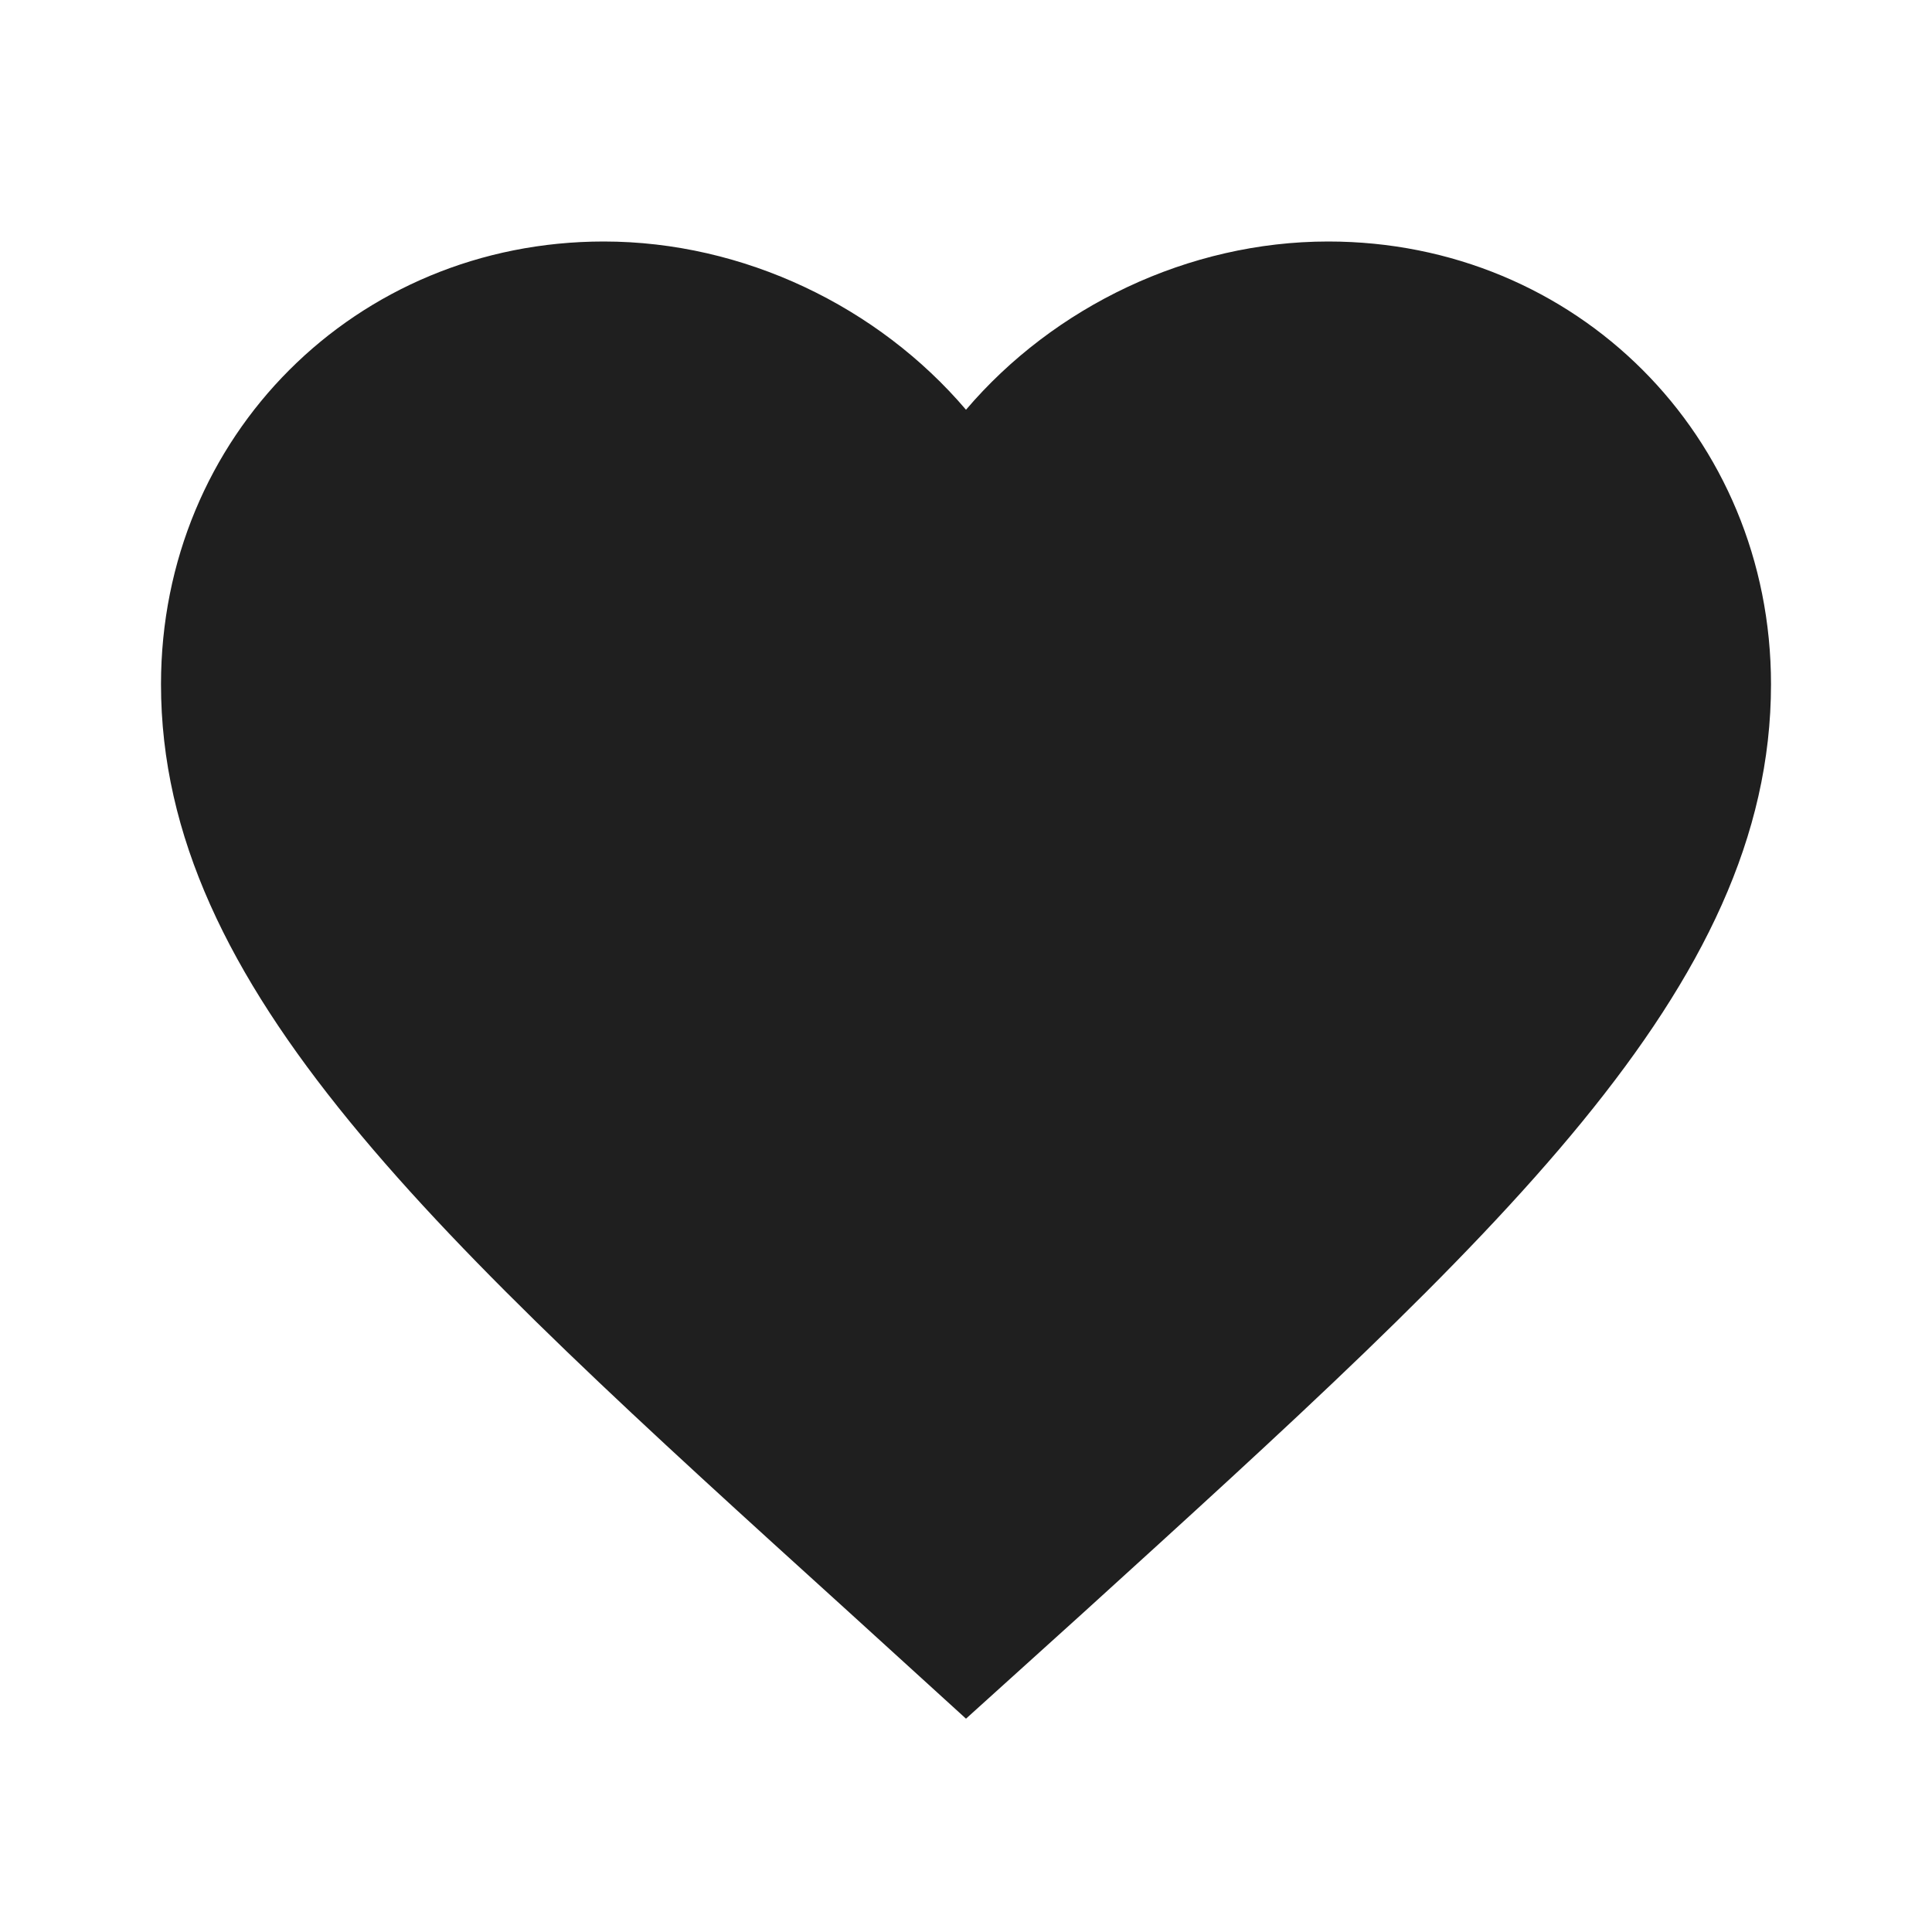
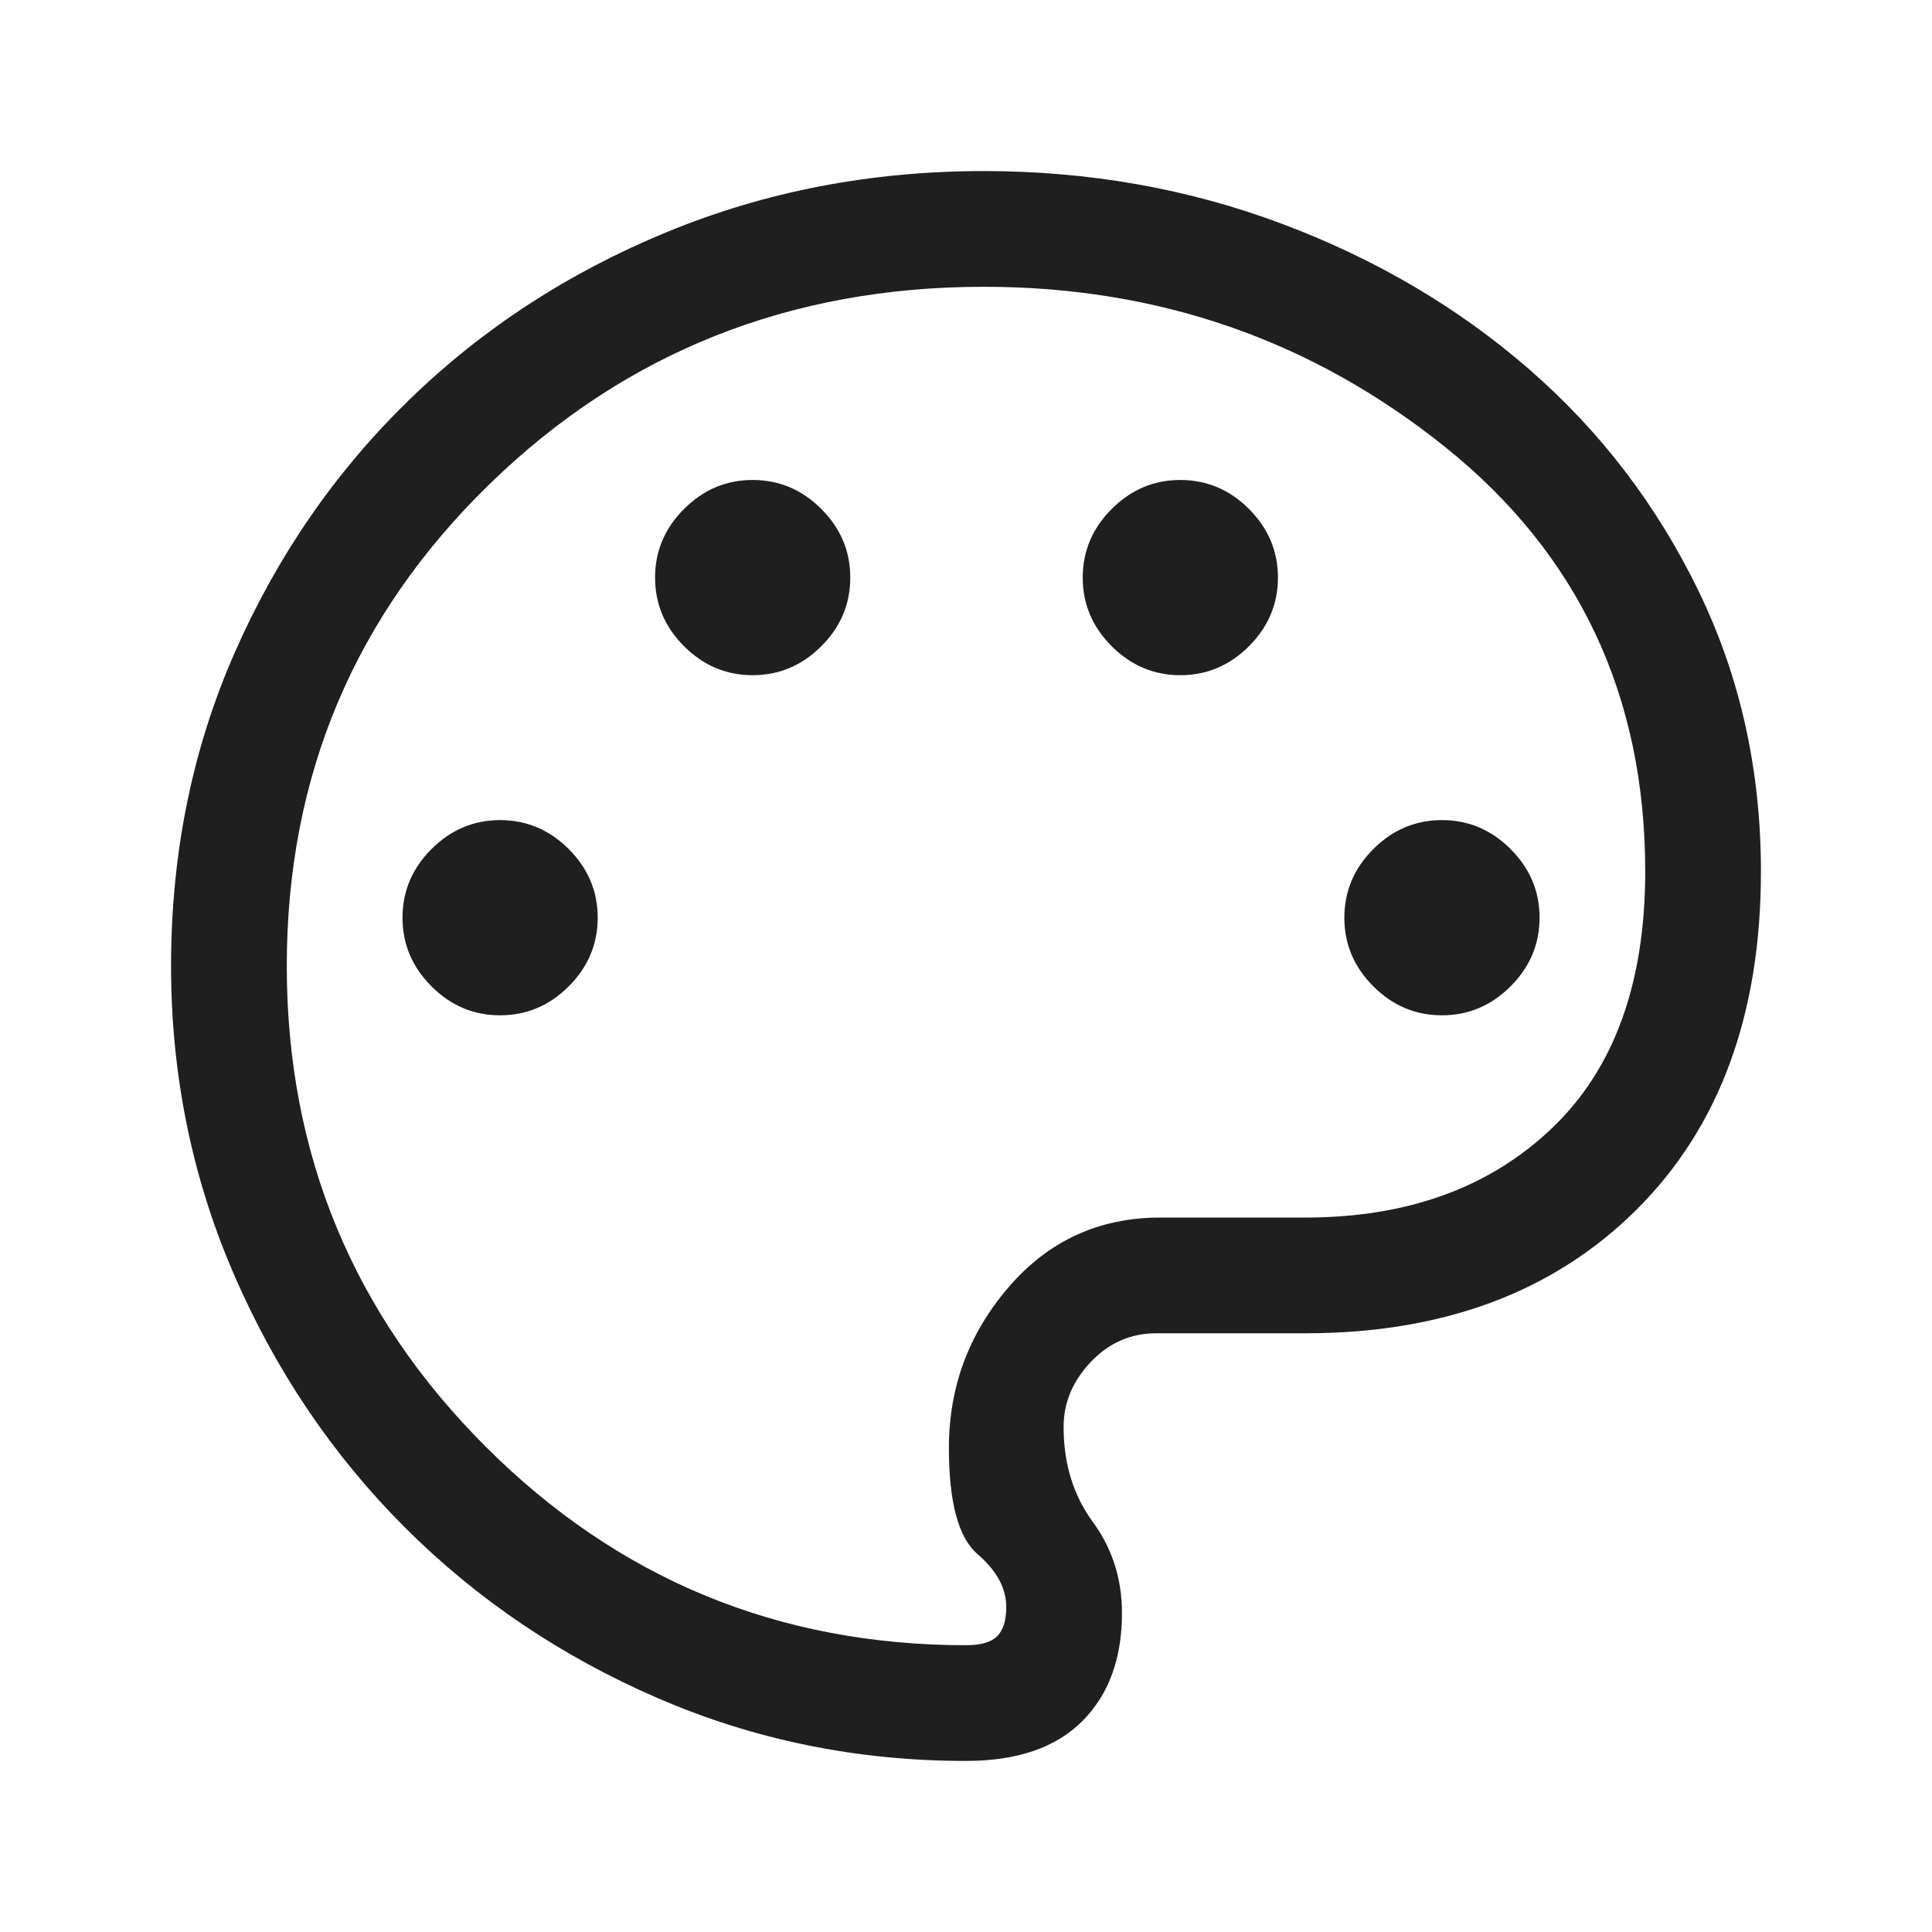
- <svg xmlns="http://www.w3.org/2000/svg" height="48px" viewBox="0 0 24 24" width="48px" fill="#1f1f1f">
-   <path d="M0 0h24v24H0z" fill="none" />
-   <path d="M12 21.35l-1.45-1.32C5.4 15.36 2 12.28 2 8.5 2 5.42 4.42 3 7.5 3c1.74 0 3.41.81 4.5 2.09C13.09 3.81 14.76 3 16.5 3 19.58 3 22 5.42 22 8.5c0 3.78-3.4 6.86-8.55 11.54L12 21.35z" />
+ <svg xmlns="http://www.w3.org/2000/svg" height="48px" viewBox="0 -960 960 960" width="48px" fill="#1f1f1f">
+   <path d="M480-85q-81 0-153.05-31.16-72.05-31.16-125.84-84.95-53.79-53.79-84.95-125.84Q85-399 85-480.01 85-564 116.75-636q31.75-72 86.5-125.25t128.25-83.5Q405-875 488.8-875q78.41 0 148.31 26.25Q707-822.5 759.99-776.37q52.99 46.13 84 110Q875-602.5 875-527q0 106.5-61.75 168t-164.66 61.5H574.5q-19 0-32.5 14.25T528.5-251q0 27.45 14.5 47.22 14.5 19.78 14.5 45.28 0 34-19.75 53.75T480-85Zm0-395Zm-231.5 24.5q19.7 0 34.1-14.4Q297-484.3 297-504q0-19.7-14.4-34.1-14.4-14.4-34.1-14.4-19.7 0-34.1 14.4Q200-523.7 200-504q0 19.7 14.4 34.1 14.4 14.4 34.1 14.4Zm125.5-169q19.7 0 34.1-14.4 14.4-14.4 14.4-34.1 0-19.7-14.4-34.1-14.4-14.4-34.1-14.4-19.7 0-34.1 14.4-14.4 14.4-14.4 34.1 0 19.7 14.4 34.1 14.4 14.4 34.1 14.4Zm212.5 0q19.7 0 34.1-14.4Q635-653.3 635-673q0-19.7-14.4-34.1-14.4-14.4-34.1-14.4-19.7 0-34.1 14.4Q538-692.7 538-673q0 19.7 14.4 34.1 14.4 14.4 34.1 14.4Zm130 169q19.7 0 34.1-14.4Q765-484.3 765-504q0-19.7-14.4-34.1-14.4-14.4-34.1-14.4-19.7 0-34.1 14.4Q668-523.7 668-504q0 19.7 14.4 34.1 14.4 14.4 34.1 14.4Zm-236.34 313q10.84 0 15.34-4.5t4.5-14.5q0-14-14.25-26.25T471.5-240.5q0-45.5 29.75-80T576.5-355h72q76 0 122.5-44.25T817.5-527q0-131-99.25-210.75T488.91-817.5q-144.91 0-245.66 98.05Q142.5-621.41 142.5-480q0 140 98.75 238.75t238.91 98.75Z" />
</svg>
